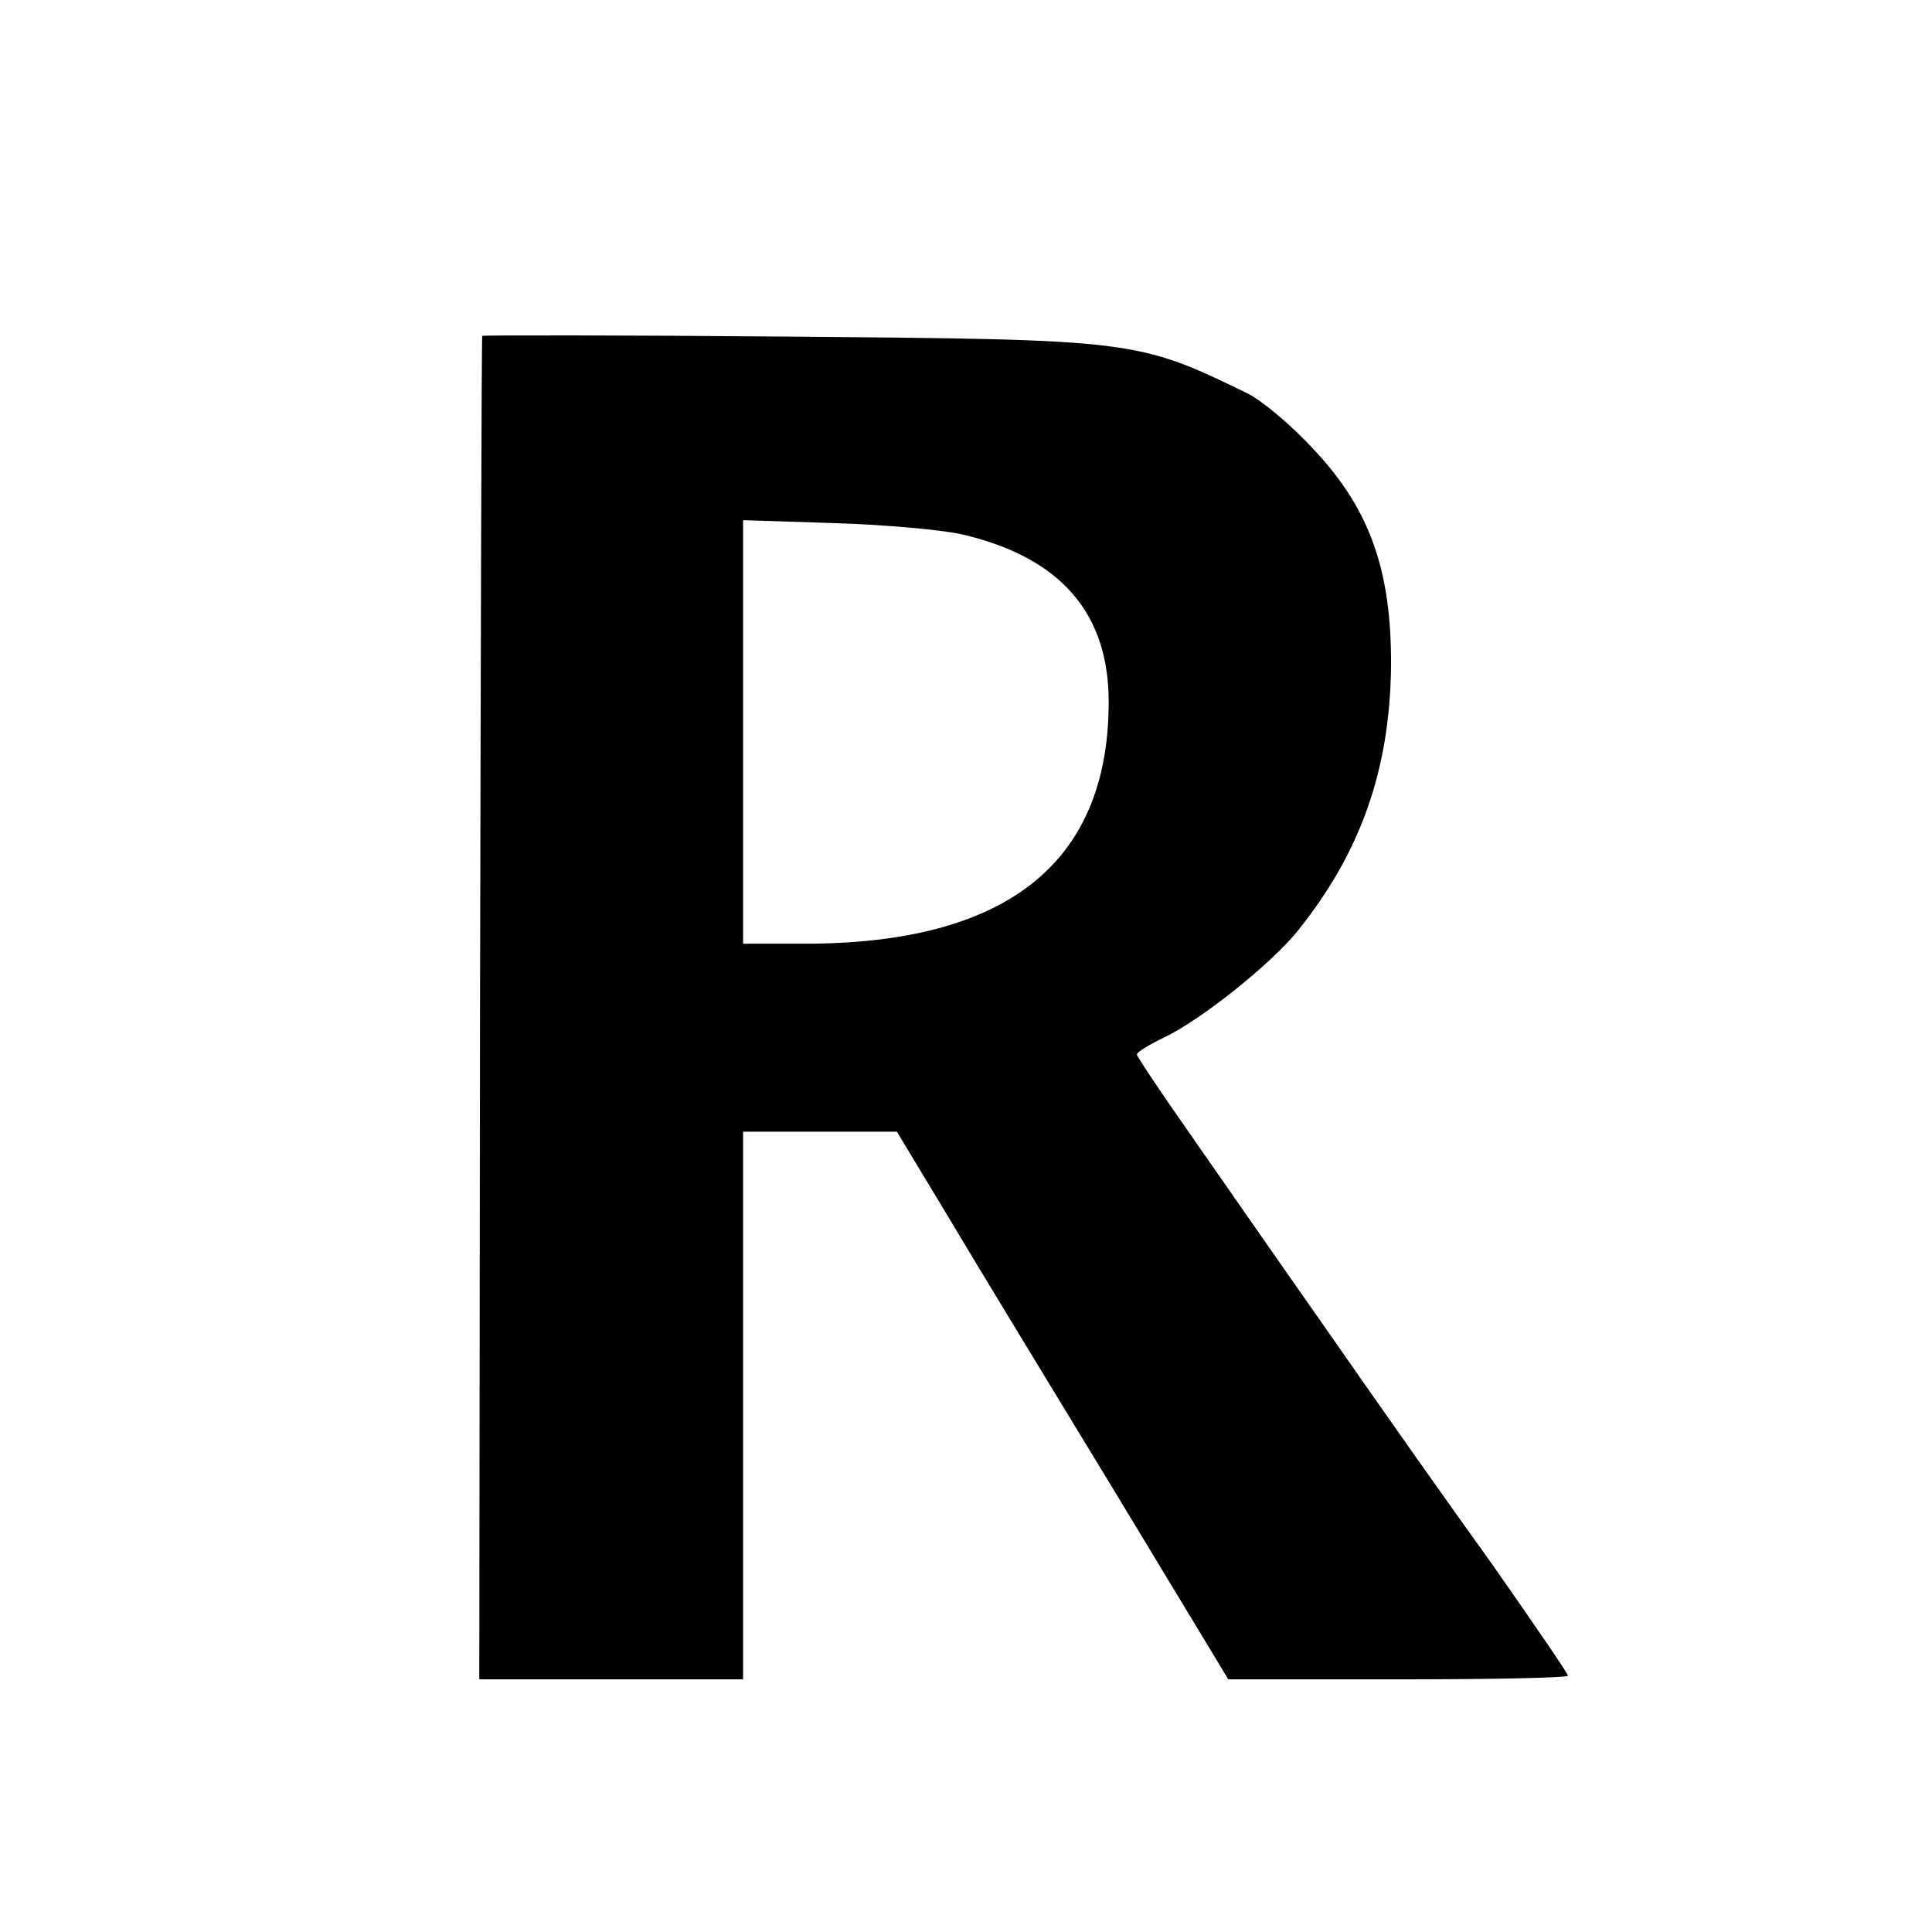
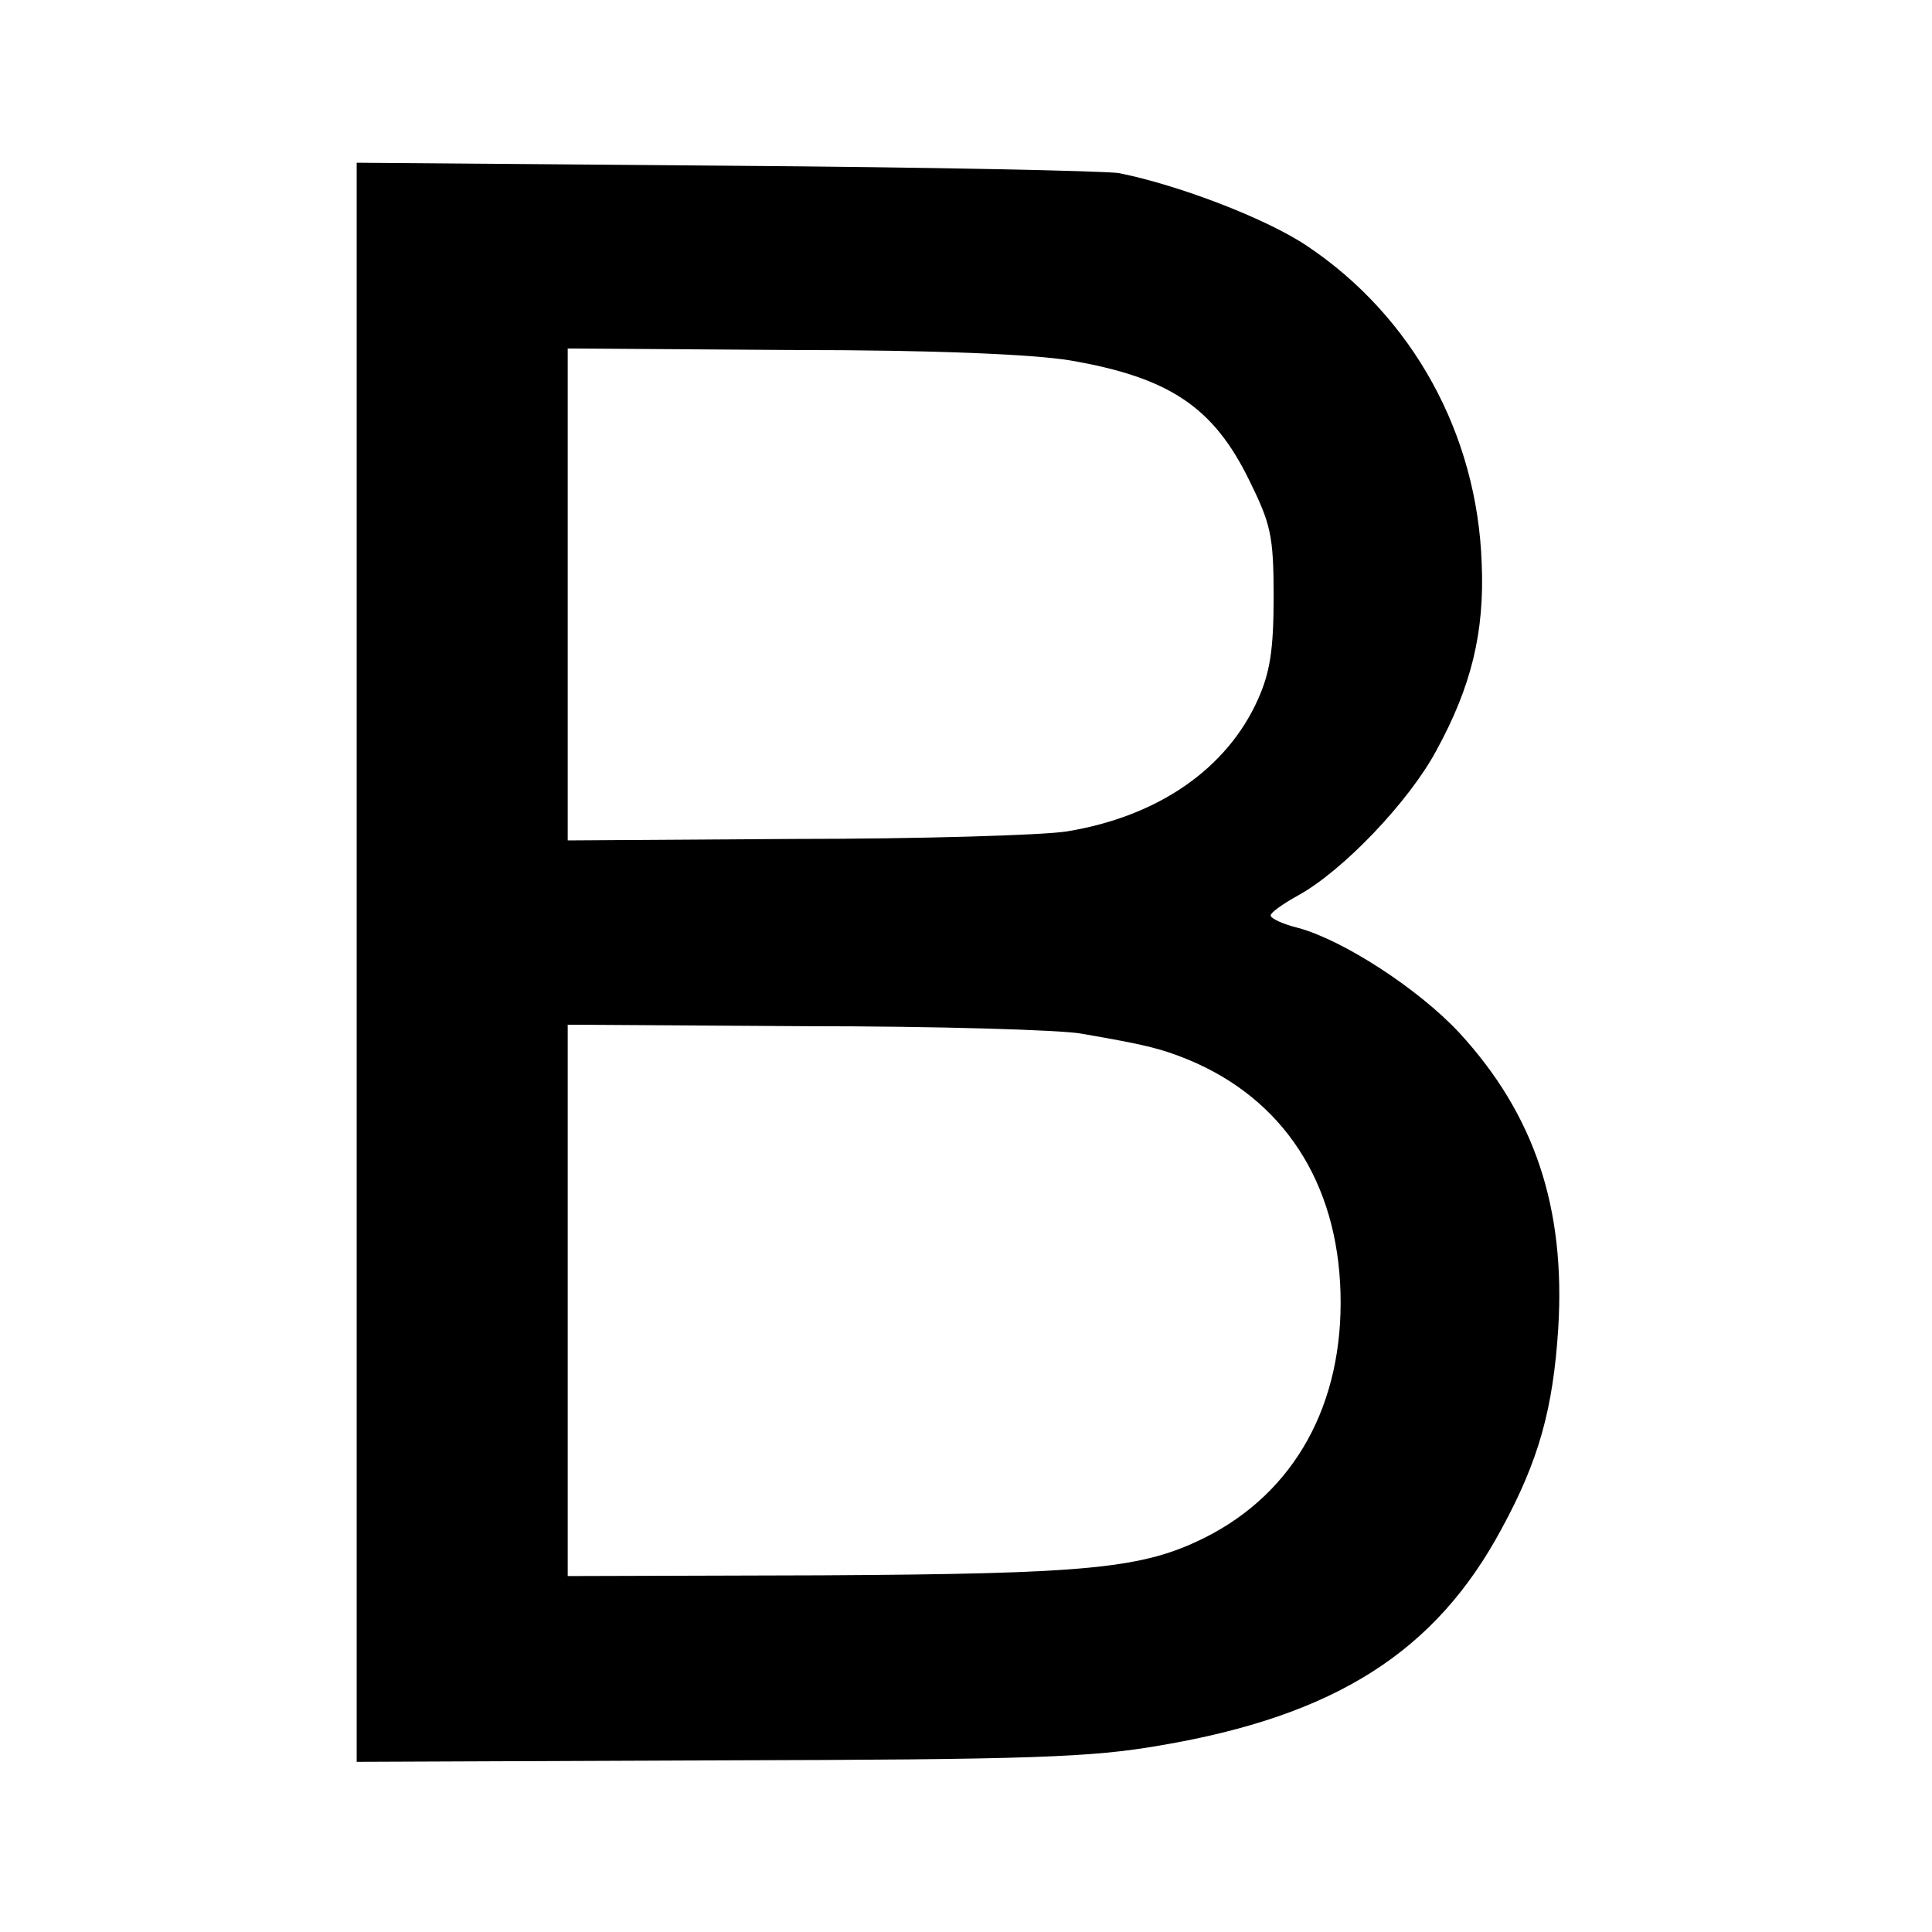
<svg xmlns="http://www.w3.org/2000/svg" version="1.0" width="260pt" height="260pt" viewBox="0 0 260 260" preserveAspectRatio="xMidYMid meet">
  <g transform="translate(0,260) scale(0.1,-0.1)" fill="#000000" stroke="none">
-     <path d="M649 2148 c-1 -2 -2 -409 -3 -906 l-1 -902 177 0 178 0 0 368 0 369 103 0 104 0 70 -116 c38 -64 139 -230 223 -368 l153 -253 228 0 c126 0 229 2 229 5 0 3 -46 70 -102 150 -57 79 -157 221 -223 316 -66 94 -150 215 -187 268 -37 53 -68 99 -68 102 0 3 16 13 37 23 50 24 144 99 180 144 84 105 123 215 125 354 1 129 -28 212 -103 292 -31 34 -72 68 -91 77 -148 72 -152 72 -615 76 -227 2 -414 2 -414 1z m645 -267 c134 -31 199 -107 198 -228 -1 -215 -138 -323 -409 -323 l-83 0 0 285 0 285 123 -4 c67 -2 144 -9 171 -15z" />
+     <path d="M480 1305 l0 -1076 488 2 c421 1 501 4 593 20 236 40 371 126 460 292 50 92 69 161 76 269 10 163 -32 288 -133 398 -55 59 -155 124 -216 141 -21 5 -38 13 -38 17 0 4 17 16 37 27 60 33 149 126 186 195 47 86 65 159 61 252 -6 174 -93 332 -235 427 -55 37 -173 82 -253 98 -17 3 -255 8 -528 10 l-498 4 0 -1076z m960 810 c134 -23 193 -63 241 -161 29 -59 33 -74 33 -157 0 -72 -5 -102 -21 -138 -42 -94 -135 -158 -258 -178 -33 -5 -197 -10 -366 -10 l-305 -2 0 331 0 331 300 -2 c197 0 327 -6 376 -14z m15 -906 c87 -15 107 -20 144 -35 128 -53 201 -165 205 -314 4 -149 -61 -268 -182 -329 -84 -42 -156 -49 -516 -51 l-342 -1 0 371 0 371 320 -2 c177 0 344 -5 371 -10z" />
  </g>
</svg>
